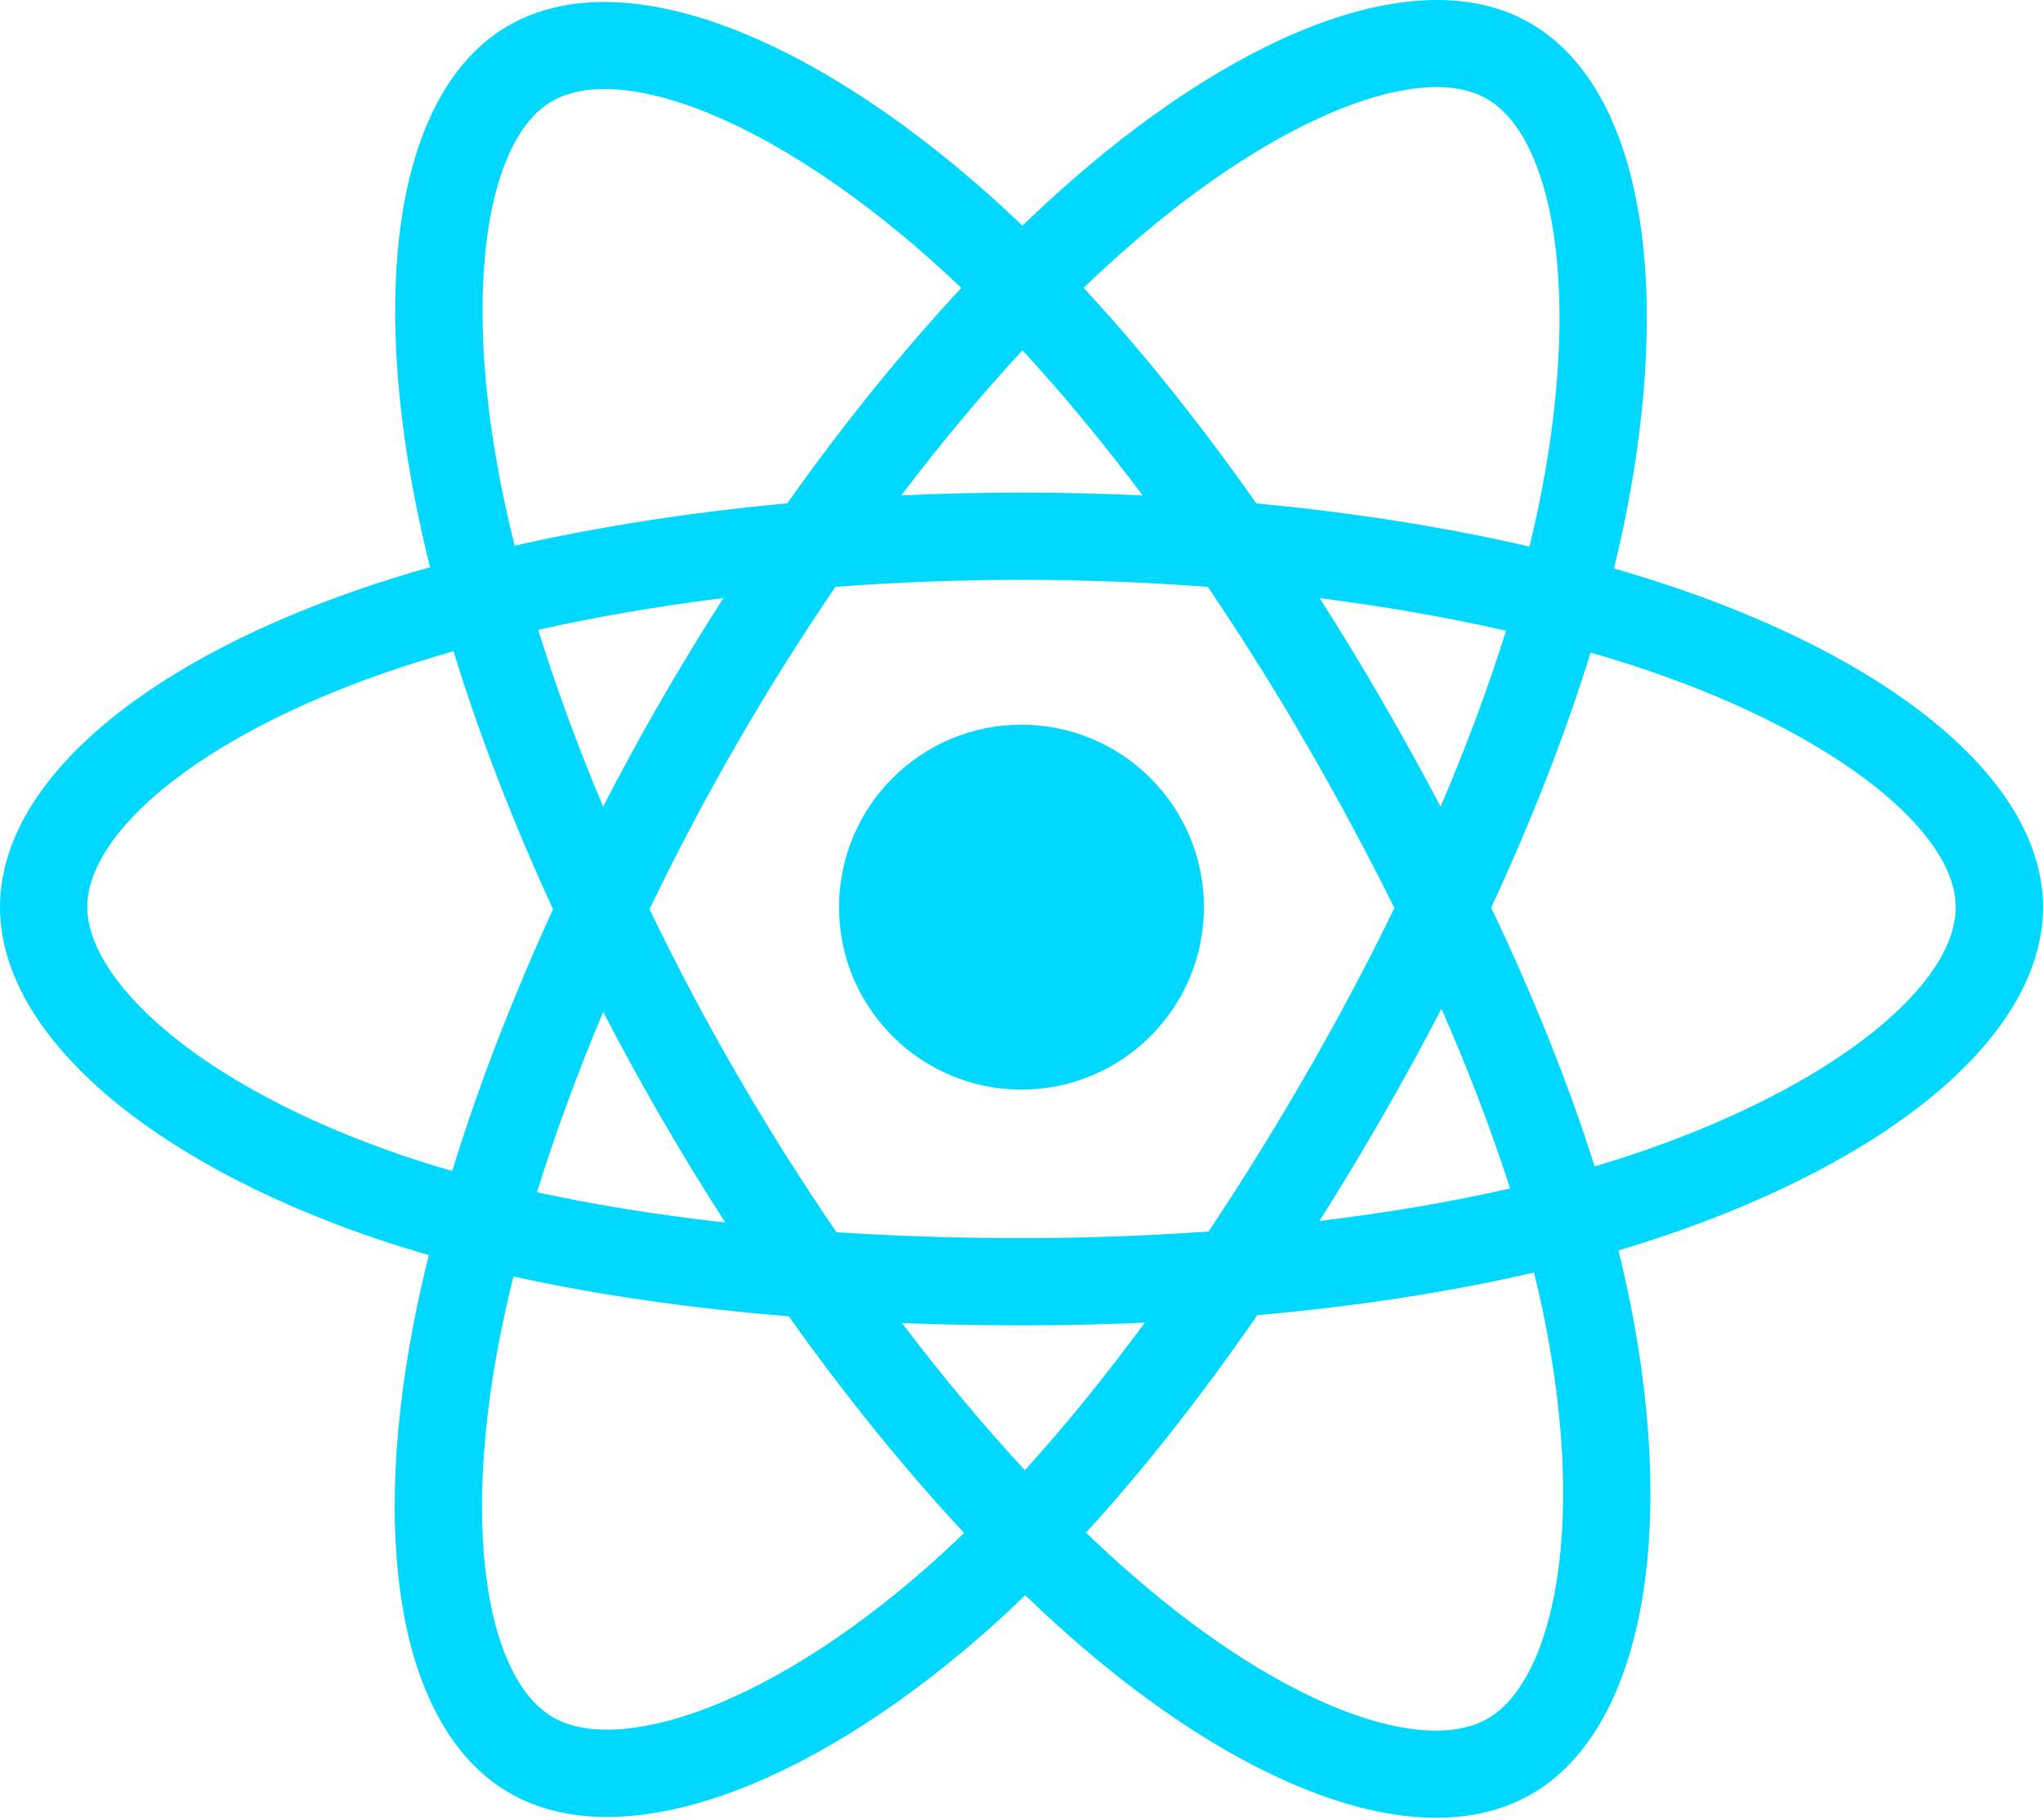
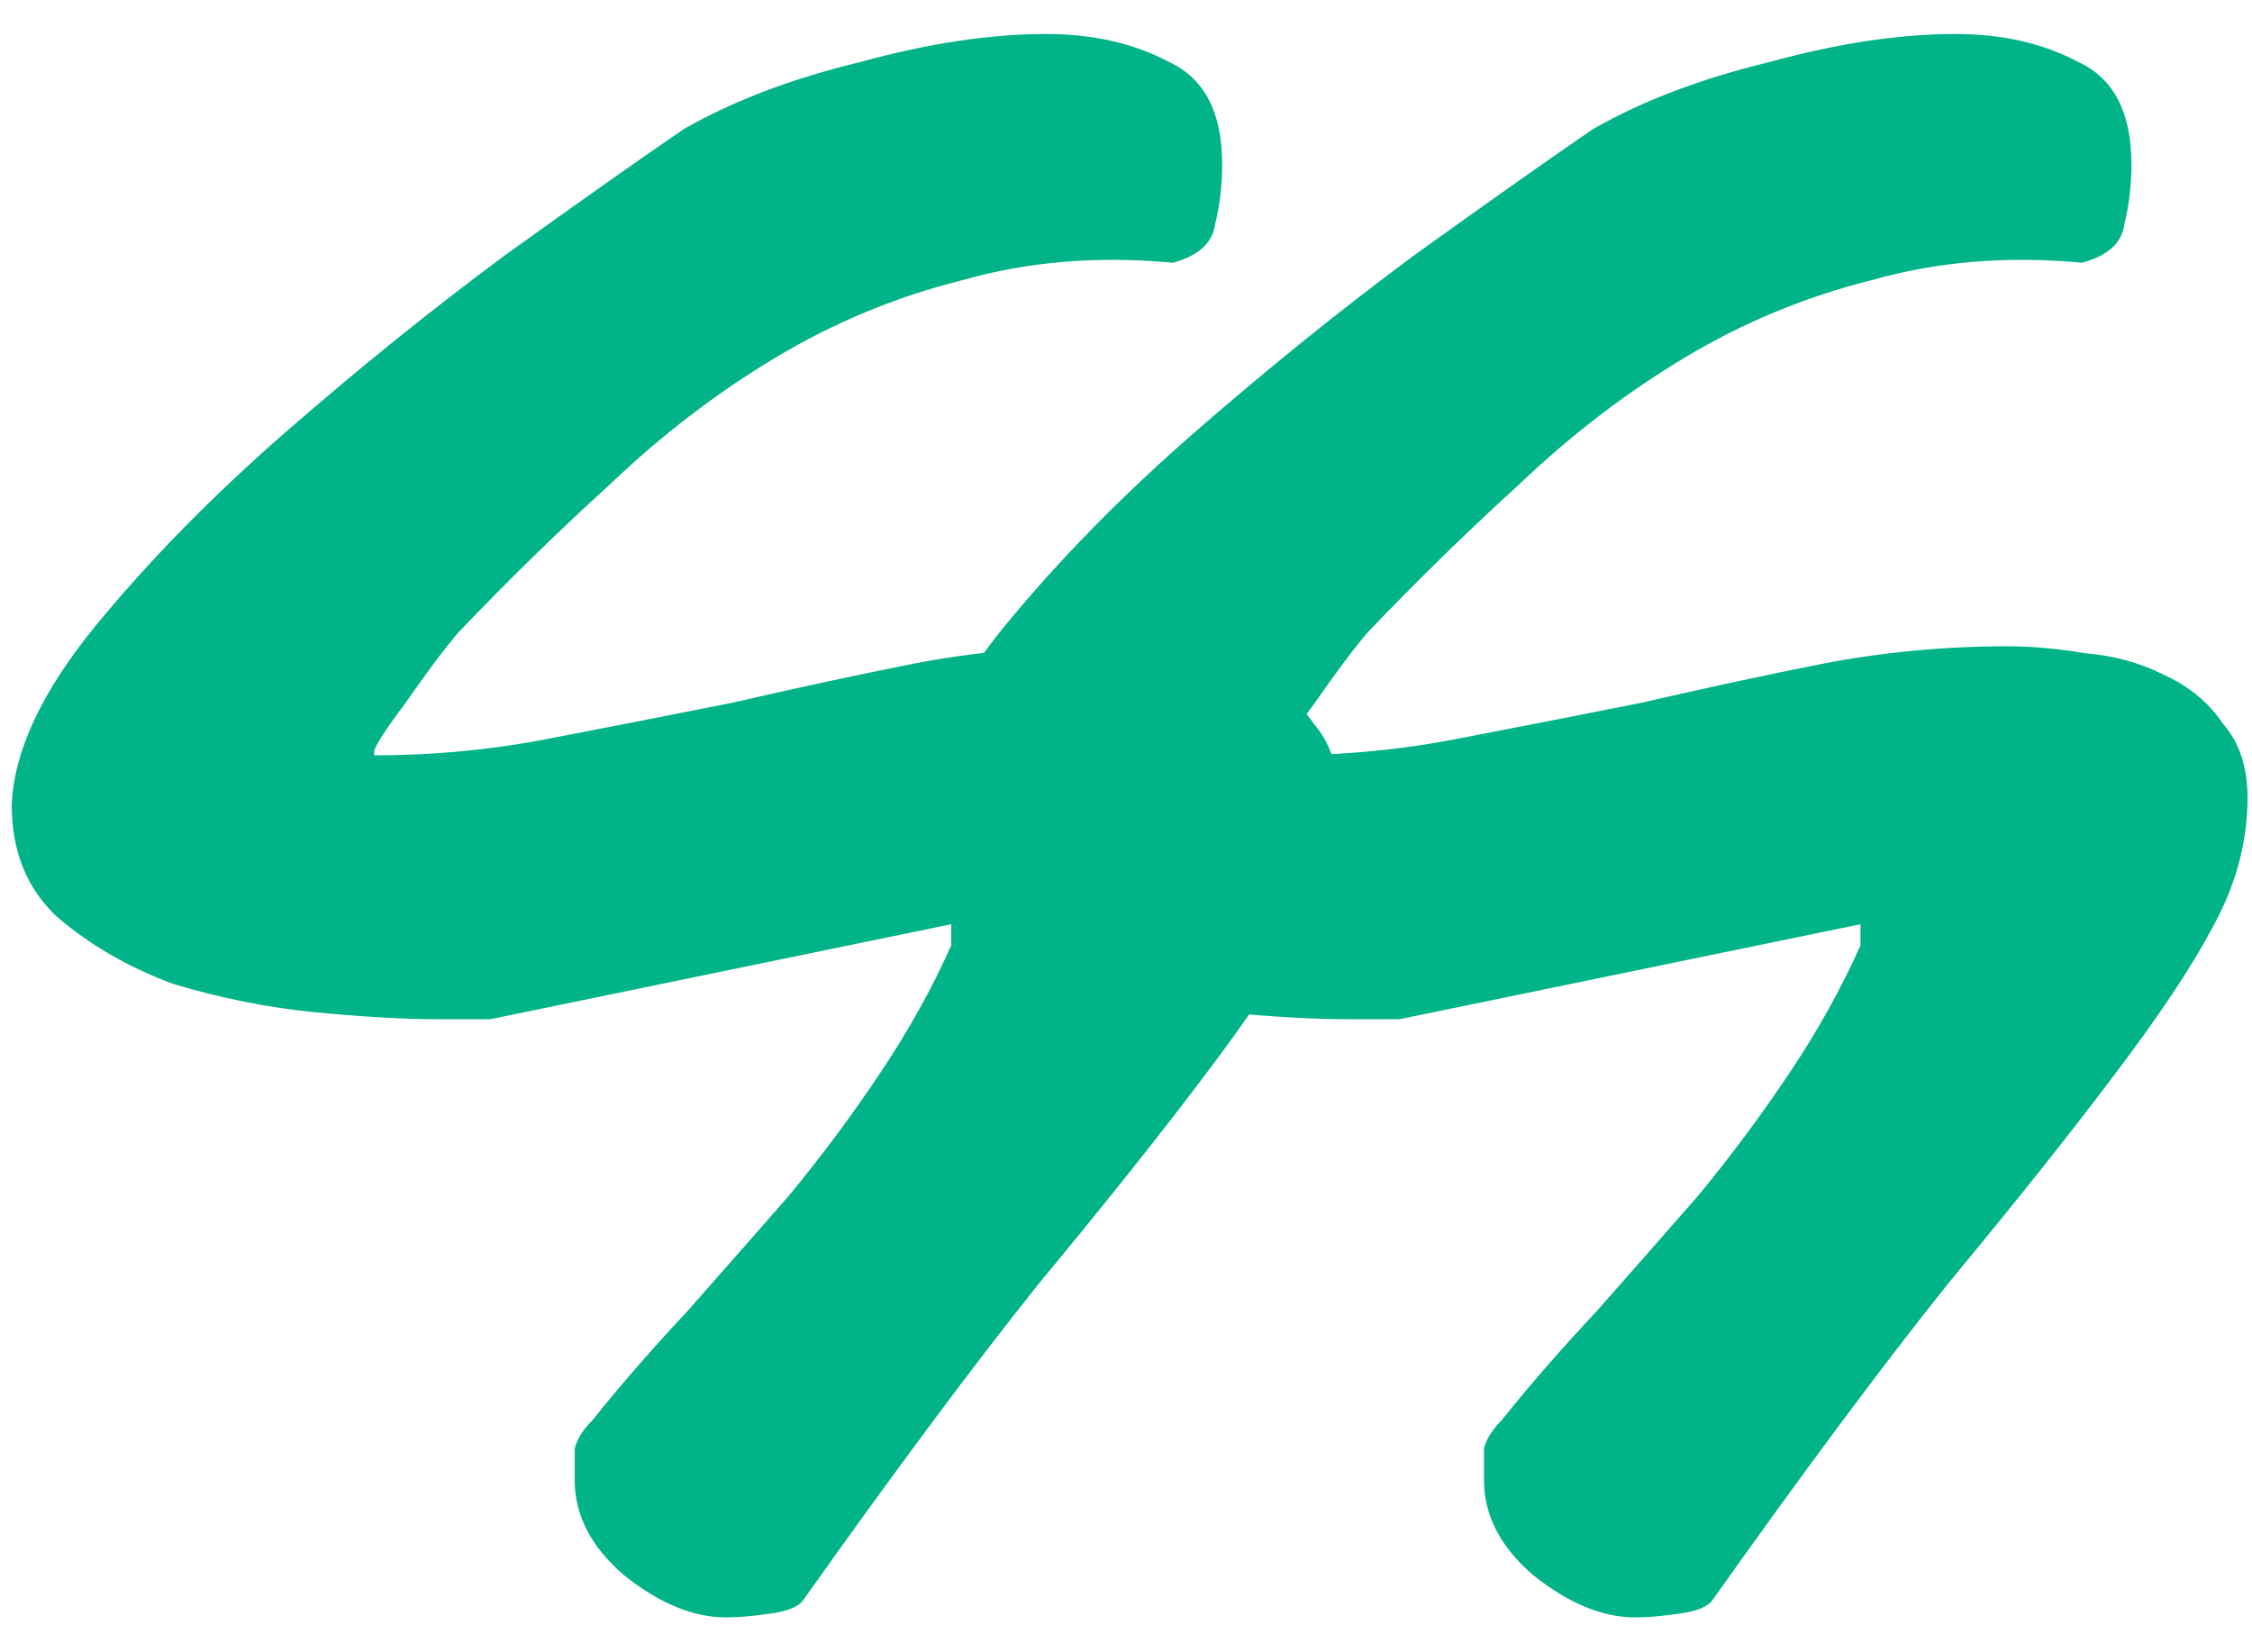
- <svg xmlns="http://www.w3.org/2000/svg" aria-hidden="true" role="img" class="iconify iconify--logos" width="35.93" height="32" preserveAspectRatio="xMidYMid meet" viewBox="0 0 256 228">
-   <path fill="#00D8FF" d="M210.483 73.824a171.49 171.49 0 0 0-8.24-2.597c.465-1.9.893-3.777 1.273-5.621c6.238-30.281 2.16-54.676-11.769-62.708c-13.355-7.7-35.196.329-57.254 19.526a171.23 171.23 0 0 0-6.375 5.848a155.866 155.866 0 0 0-4.241-3.917C100.759 3.829 77.587-4.822 63.673 3.233C50.33 10.957 46.379 33.89 51.995 62.588a170.974 170.974 0 0 0 1.892 8.48c-3.28.932-6.445 1.924-9.474 2.98C17.309 83.498 0 98.307 0 113.668c0 15.865 18.582 31.778 46.812 41.427a145.52 145.52 0 0 0 6.921 2.165a167.467 167.467 0 0 0-2.01 9.138c-5.354 28.2-1.173 50.591 12.134 58.266c13.744 7.926 36.812-.22 59.273-19.855a145.567 145.567 0 0 0 5.342-4.923a168.064 168.064 0 0 0 6.92 6.314c21.758 18.722 43.246 26.282 56.54 18.586c13.731-7.949 18.194-32.003 12.4-61.268a145.016 145.016 0 0 0-1.535-6.842c1.62-.48 3.21-.974 4.76-1.488c29.348-9.723 48.443-25.443 48.443-41.52c0-15.417-17.868-30.326-45.517-39.844Zm-6.365 70.984c-1.4.463-2.836.91-4.3 1.345c-3.24-10.257-7.612-21.163-12.963-32.432c5.106-11 9.31-21.767 12.459-31.957c2.619.758 5.16 1.557 7.61 2.4c23.69 8.156 38.14 20.213 38.14 29.504c0 9.896-15.606 22.743-40.946 31.14Zm-10.514 20.834c2.562 12.94 2.927 24.64 1.23 33.787c-1.524 8.219-4.59 13.698-8.382 15.893c-8.067 4.67-25.32-1.4-43.927-17.412a156.726 156.726 0 0 1-6.437-5.87c7.214-7.889 14.423-17.06 21.459-27.246c12.376-1.098 24.068-2.894 34.671-5.345a134.17 134.17 0 0 1 1.386 6.193ZM87.276 214.515c-7.882 2.783-14.16 2.863-17.955.675c-8.075-4.657-11.432-22.636-6.853-46.752a156.923 156.923 0 0 1 1.869-8.499c10.486 2.32 22.093 3.988 34.498 4.994c7.084 9.967 14.501 19.128 21.976 27.15a134.668 134.668 0 0 1-4.877 4.492c-9.933 8.682-19.886 14.842-28.658 17.94ZM50.35 144.747c-12.483-4.267-22.792-9.812-29.858-15.863c-6.35-5.437-9.555-10.836-9.555-15.216c0-9.322 13.897-21.212 37.076-29.293c2.813-.98 5.757-1.905 8.812-2.773c3.204 10.42 7.406 21.315 12.477 32.332c-5.137 11.18-9.399 22.249-12.634 32.792a134.718 134.718 0 0 1-6.318-1.979Zm12.378-84.26c-4.811-24.587-1.616-43.134 6.425-47.789c8.564-4.958 27.502 2.111 47.463 19.835a144.318 144.318 0 0 1 3.841 3.545c-7.438 7.987-14.787 17.08-21.808 26.988c-12.04 1.116-23.565 2.908-34.161 5.309a160.342 160.342 0 0 1-1.76-7.887Zm110.427 27.268a347.8 347.8 0 0 0-7.785-12.803c8.168 1.033 15.994 2.404 23.343 4.08c-2.206 7.072-4.956 14.465-8.193 22.045a381.151 381.151 0 0 0-7.365-13.322Zm-45.032-43.861c5.044 5.465 10.096 11.566 15.065 18.186a322.04 322.04 0 0 0-30.257-.006c4.974-6.559 10.069-12.652 15.192-18.18ZM82.802 87.83a323.167 323.167 0 0 0-7.227 13.238c-3.184-7.553-5.909-14.98-8.134-22.152c7.304-1.634 15.093-2.97 23.209-3.984a321.524 321.524 0 0 0-7.848 12.897Zm8.081 65.352c-8.385-.936-16.291-2.203-23.593-3.793c2.26-7.3 5.045-14.885 8.298-22.6a321.187 321.187 0 0 0 7.257 13.246c2.594 4.48 5.28 8.868 8.038 13.147Zm37.542 31.03c-5.184-5.592-10.354-11.779-15.403-18.433c4.902.192 9.899.29 14.978.29c5.218 0 10.376-.117 15.453-.343c-4.985 6.774-10.018 12.97-15.028 18.486Zm52.198-57.817c3.422 7.8 6.306 15.345 8.596 22.52c-7.422 1.694-15.436 3.058-23.88 4.071a382.417 382.417 0 0 0 7.859-13.026a347.403 347.403 0 0 0 7.425-13.565Zm-16.898 8.101a358.557 358.557 0 0 1-12.281 19.815a329.4 329.4 0 0 1-23.444.823c-7.967 0-15.716-.248-23.178-.732a310.202 310.202 0 0 1-12.513-19.846h.001a307.41 307.41 0 0 1-10.923-20.627a310.278 310.278 0 0 1 10.89-20.637l-.001.001a307.318 307.318 0 0 1 12.413-19.761c7.613-.576 15.42-.876 23.31-.876H128c7.926 0 15.743.303 23.354.883a329.357 329.357 0 0 1 12.335 19.695a358.489 358.489 0 0 1 11.036 20.54a329.472 329.472 0 0 1-11 20.722Zm22.56-122.124c8.572 4.944 11.906 24.881 6.52 51.026c-.344 1.668-.73 3.367-1.15 5.09c-10.622-2.452-22.155-4.275-34.23-5.408c-7.034-10.017-14.323-19.124-21.64-27.008a160.789 160.789 0 0 1 5.888-5.4c18.9-16.447 36.564-22.941 44.612-18.3ZM128 90.808c12.625 0 22.86 10.235 22.86 22.86s-10.235 22.86-22.86 22.86s-22.86-10.235-22.86-22.86s10.235-22.86 22.86-22.86Z" />
+ <svg xmlns="http://www.w3.org/2000/svg" width="60" height="44" viewBox="0 0 60 44" fill="none">
+   <path d="M15.312 39.438C15.312 39.125 15.312 38.844 15.312 38.594C15.375 38.344 15.531 38.094 15.781 37.844C16.531 36.906 17.375 35.938 18.312 34.938C19.25 33.875 20.156 32.844 21.031 31.844C21.906 30.781 22.719 29.688 23.469 28.562C24.219 27.438 24.844 26.312 25.344 25.188V24.625L13.062 27.156H11.656C10.781 27.156 9.688 27.094 8.375 26.969C7.125 26.844 5.875 26.594 4.625 26.219C3.438 25.781 2.406 25.188 1.531 24.438C0.719 23.688 0.312 22.688 0.312 21.438C0.375 20 1.125 18.406 2.562 16.656C4 14.906 5.688 13.188 7.625 11.5C9.562 9.812 11.5 8.25 13.438 6.812C15.438 5.375 17.031 4.25 18.219 3.438C19.531 2.688 21.094 2.094 22.906 1.656C24.719 1.156 26.375 0.906 27.875 0.906C29.125 0.906 30.219 1.156 31.156 1.656C32.094 2.094 32.562 3 32.562 4.375C32.562 4.938 32.5 5.469 32.375 5.969C32.312 6.469 31.938 6.812 31.25 7C29.25 6.812 27.375 6.969 25.625 7.469C23.875 7.906 22.219 8.594 20.656 9.531C19.094 10.469 17.625 11.594 16.25 12.906C14.875 14.156 13.531 15.469 12.219 16.844C11.844 17.281 11.375 17.906 10.812 18.719C10.25 19.469 9.969 19.906 9.969 20.031V20.125C11.594 20.125 13.188 19.969 14.75 19.656C16.375 19.344 17.969 19.031 19.531 18.719C21.156 18.344 22.75 18 24.312 17.688C25.938 17.375 27.594 17.219 29.281 17.219C29.906 17.219 30.594 17.281 31.344 17.406C32.094 17.469 32.781 17.656 33.406 17.969C34.094 18.281 34.625 18.719 35 19.281C35.438 19.781 35.656 20.438 35.656 21.25C35.656 22.438 35.344 23.594 34.719 24.719C34.156 25.781 33.281 27.094 32.094 28.656C30.969 30.156 29.5 32 27.688 34.188C25.938 36.375 23.844 39.188 21.406 42.625C21.281 42.812 20.969 42.938 20.469 43C20.031 43.062 19.656 43.094 19.344 43.094C18.469 43.094 17.562 42.719 16.625 41.969C15.75 41.219 15.312 40.375 15.312 39.438ZM39.538 39.438C39.538 39.125 39.538 38.844 39.538 38.594C39.6 38.344 39.756 38.094 40.006 37.844C40.756 36.906 41.6 35.938 42.538 34.938C43.475 33.875 44.381 32.844 45.256 31.844C46.131 30.781 46.944 29.688 47.694 28.562C48.444 27.438 49.069 26.312 49.569 25.188V24.625L37.288 27.156H35.881C35.006 27.156 33.913 27.094 32.6 26.969C31.35 26.844 30.1 26.594 28.85 26.219C27.663 25.781 26.631 25.188 25.756 24.438C24.944 23.688 24.538 22.688 24.538 21.438C24.6 20 25.35 18.406 26.788 16.656C28.225 14.906 29.913 13.188 31.85 11.5C33.788 9.812 35.725 8.25 37.663 6.812C39.663 5.375 41.256 4.25 42.444 3.438C43.756 2.688 45.319 2.094 47.131 1.656C48.944 1.156 50.6 0.906 52.1 0.906C53.35 0.906 54.444 1.156 55.381 1.656C56.319 2.094 56.788 3 56.788 4.375C56.788 4.938 56.725 5.469 56.6 5.969C56.538 6.469 56.163 6.812 55.475 7C53.475 6.812 51.6 6.969 49.85 7.469C48.1 7.906 46.444 8.594 44.881 9.531C43.319 10.469 41.85 11.594 40.475 12.906C39.1 14.156 37.756 15.469 36.444 16.844C36.069 17.281 35.6 17.906 35.038 18.719C34.475 19.469 34.194 19.906 34.194 20.031V20.125C35.819 20.125 37.413 19.969 38.975 19.656C40.6 19.344 42.194 19.031 43.756 18.719C45.381 18.344 46.975 18 48.538 17.688C50.163 17.375 51.819 17.219 53.506 17.219C54.131 17.219 54.819 17.281 55.569 17.406C56.319 17.469 57.006 17.656 57.631 17.969C58.319 18.281 58.85 18.719 59.225 19.281C59.663 19.781 59.881 20.438 59.881 21.25C59.881 22.438 59.569 23.594 58.944 24.719C58.381 25.781 57.506 27.094 56.319 28.656C55.194 30.156 53.725 32 51.913 34.188C50.163 36.375 48.069 39.188 45.631 42.625C45.506 42.812 45.194 42.938 44.694 43C44.256 43.062 43.881 43.094 43.569 43.094C42.694 43.094 41.788 42.719 40.85 41.969C39.975 41.219 39.538 40.375 39.538 39.438Z" fill="#00B389" />
</svg>
